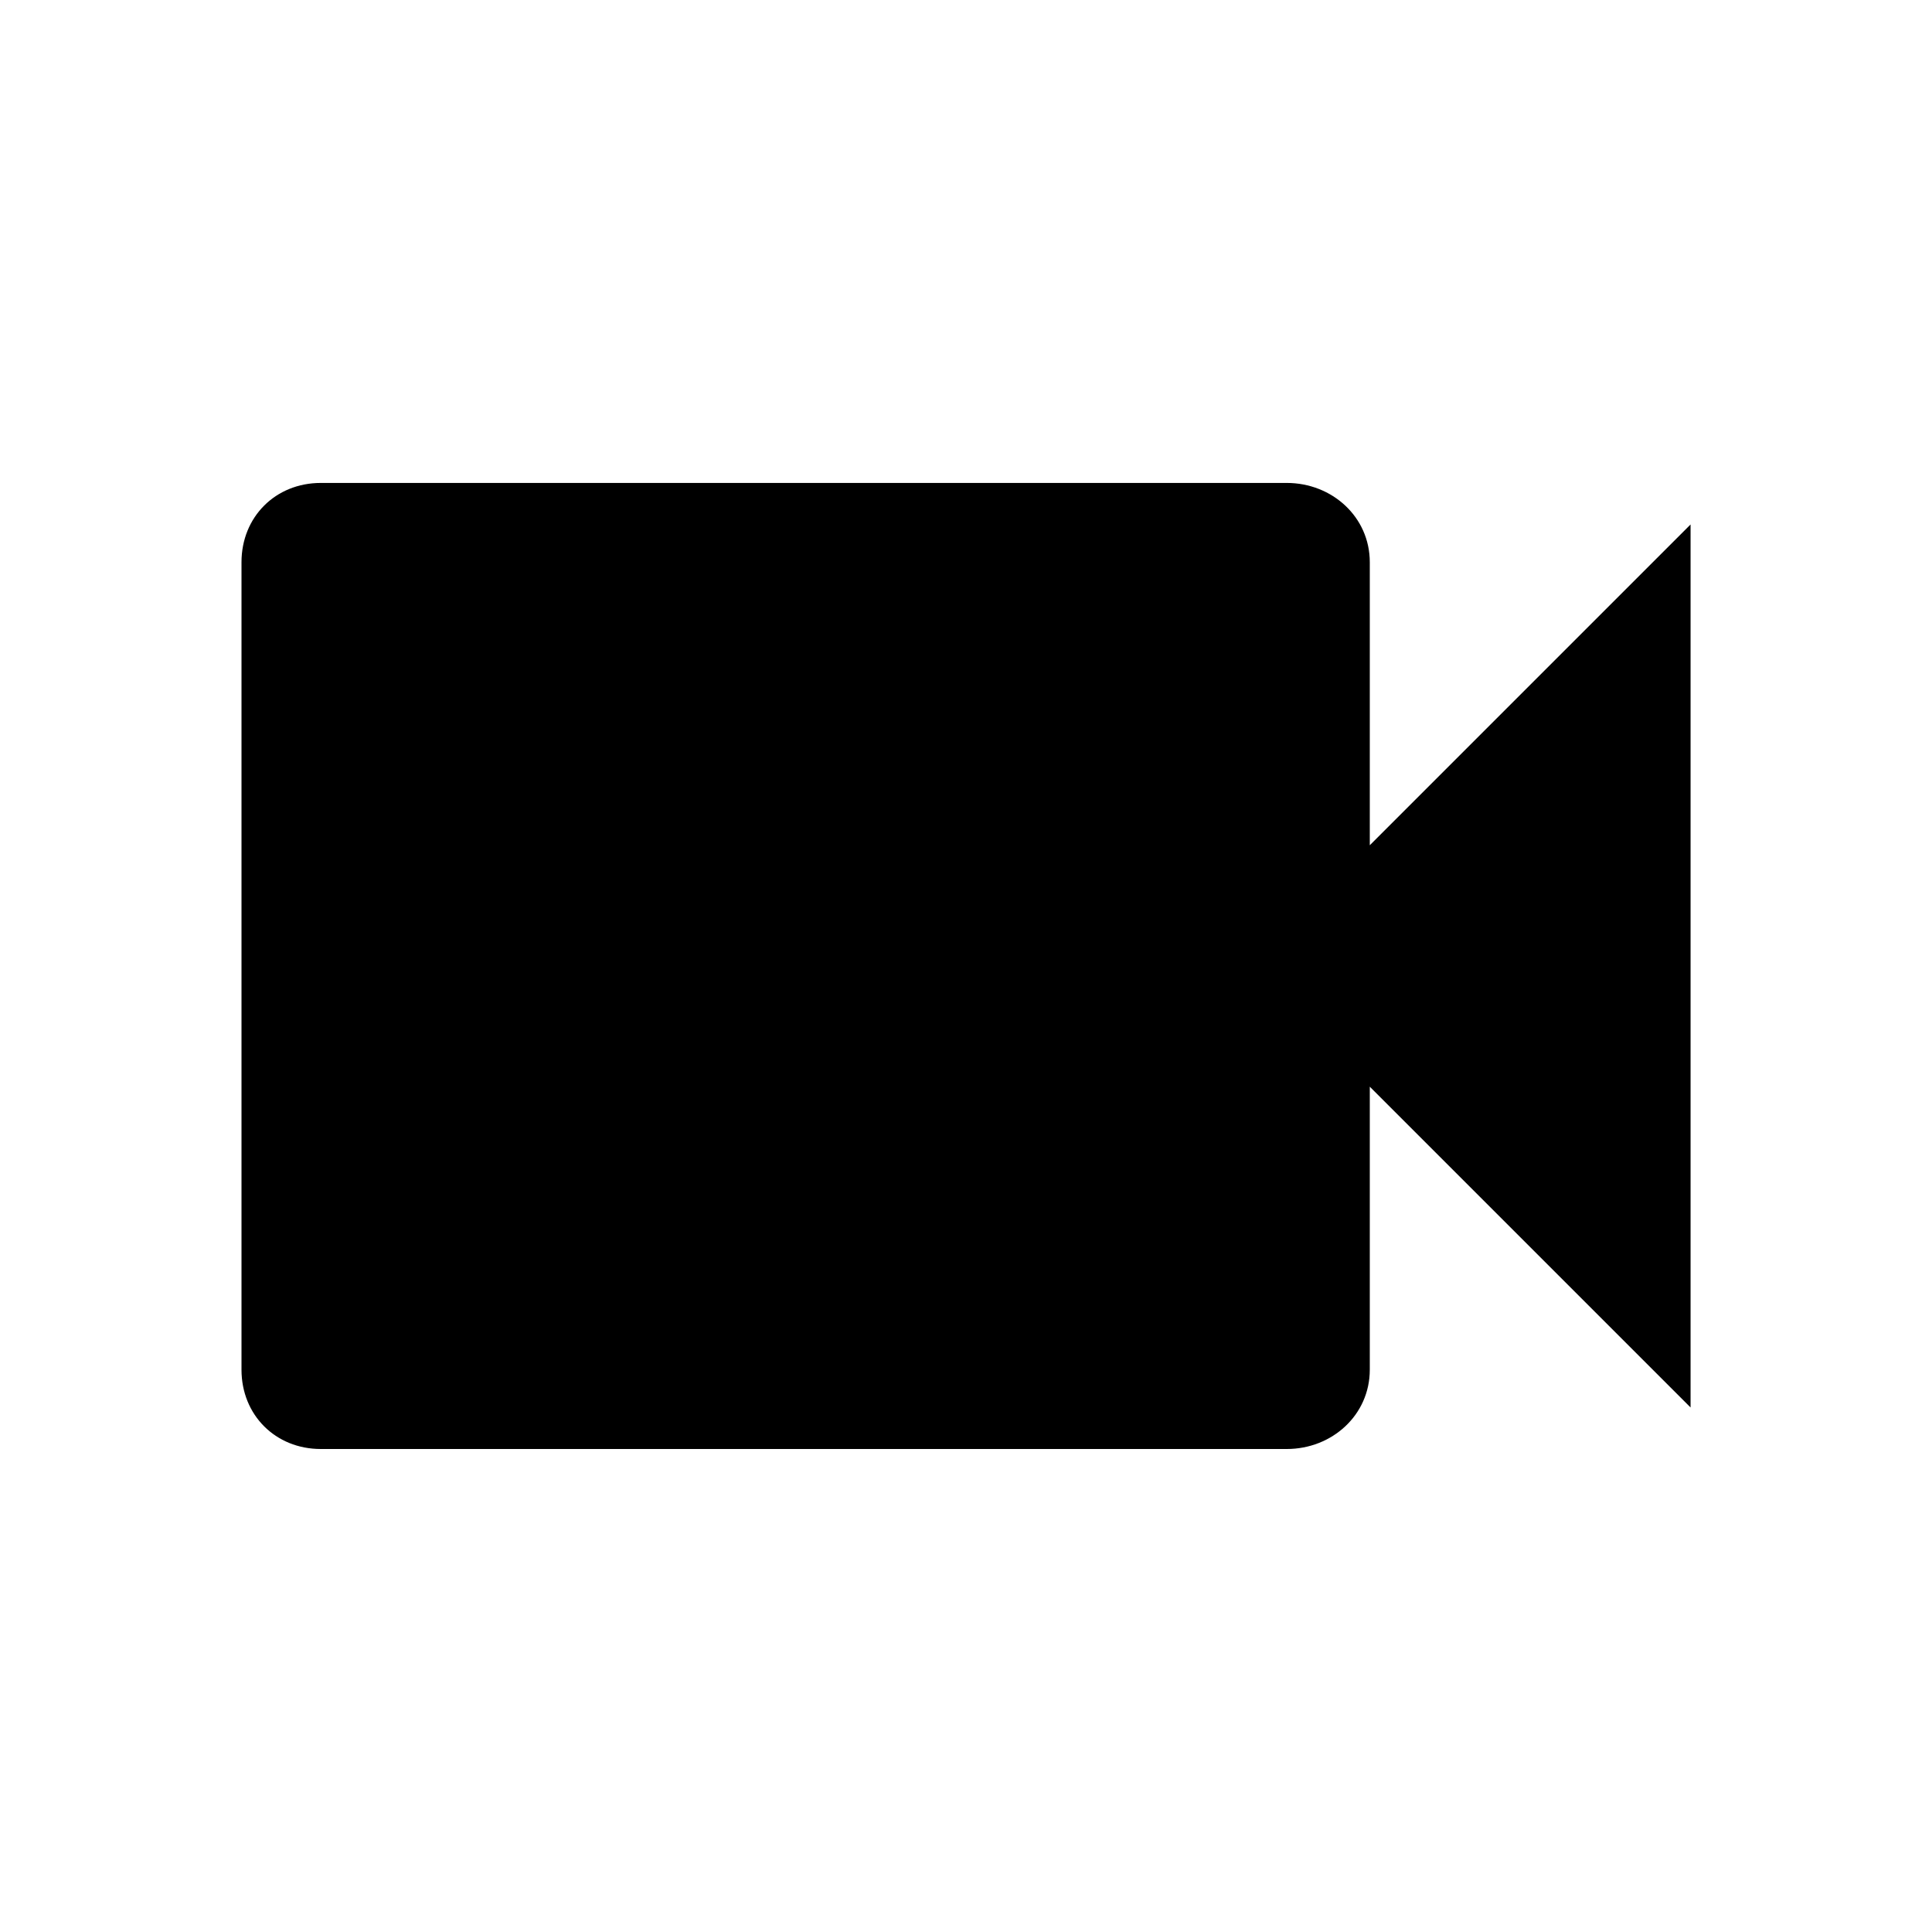
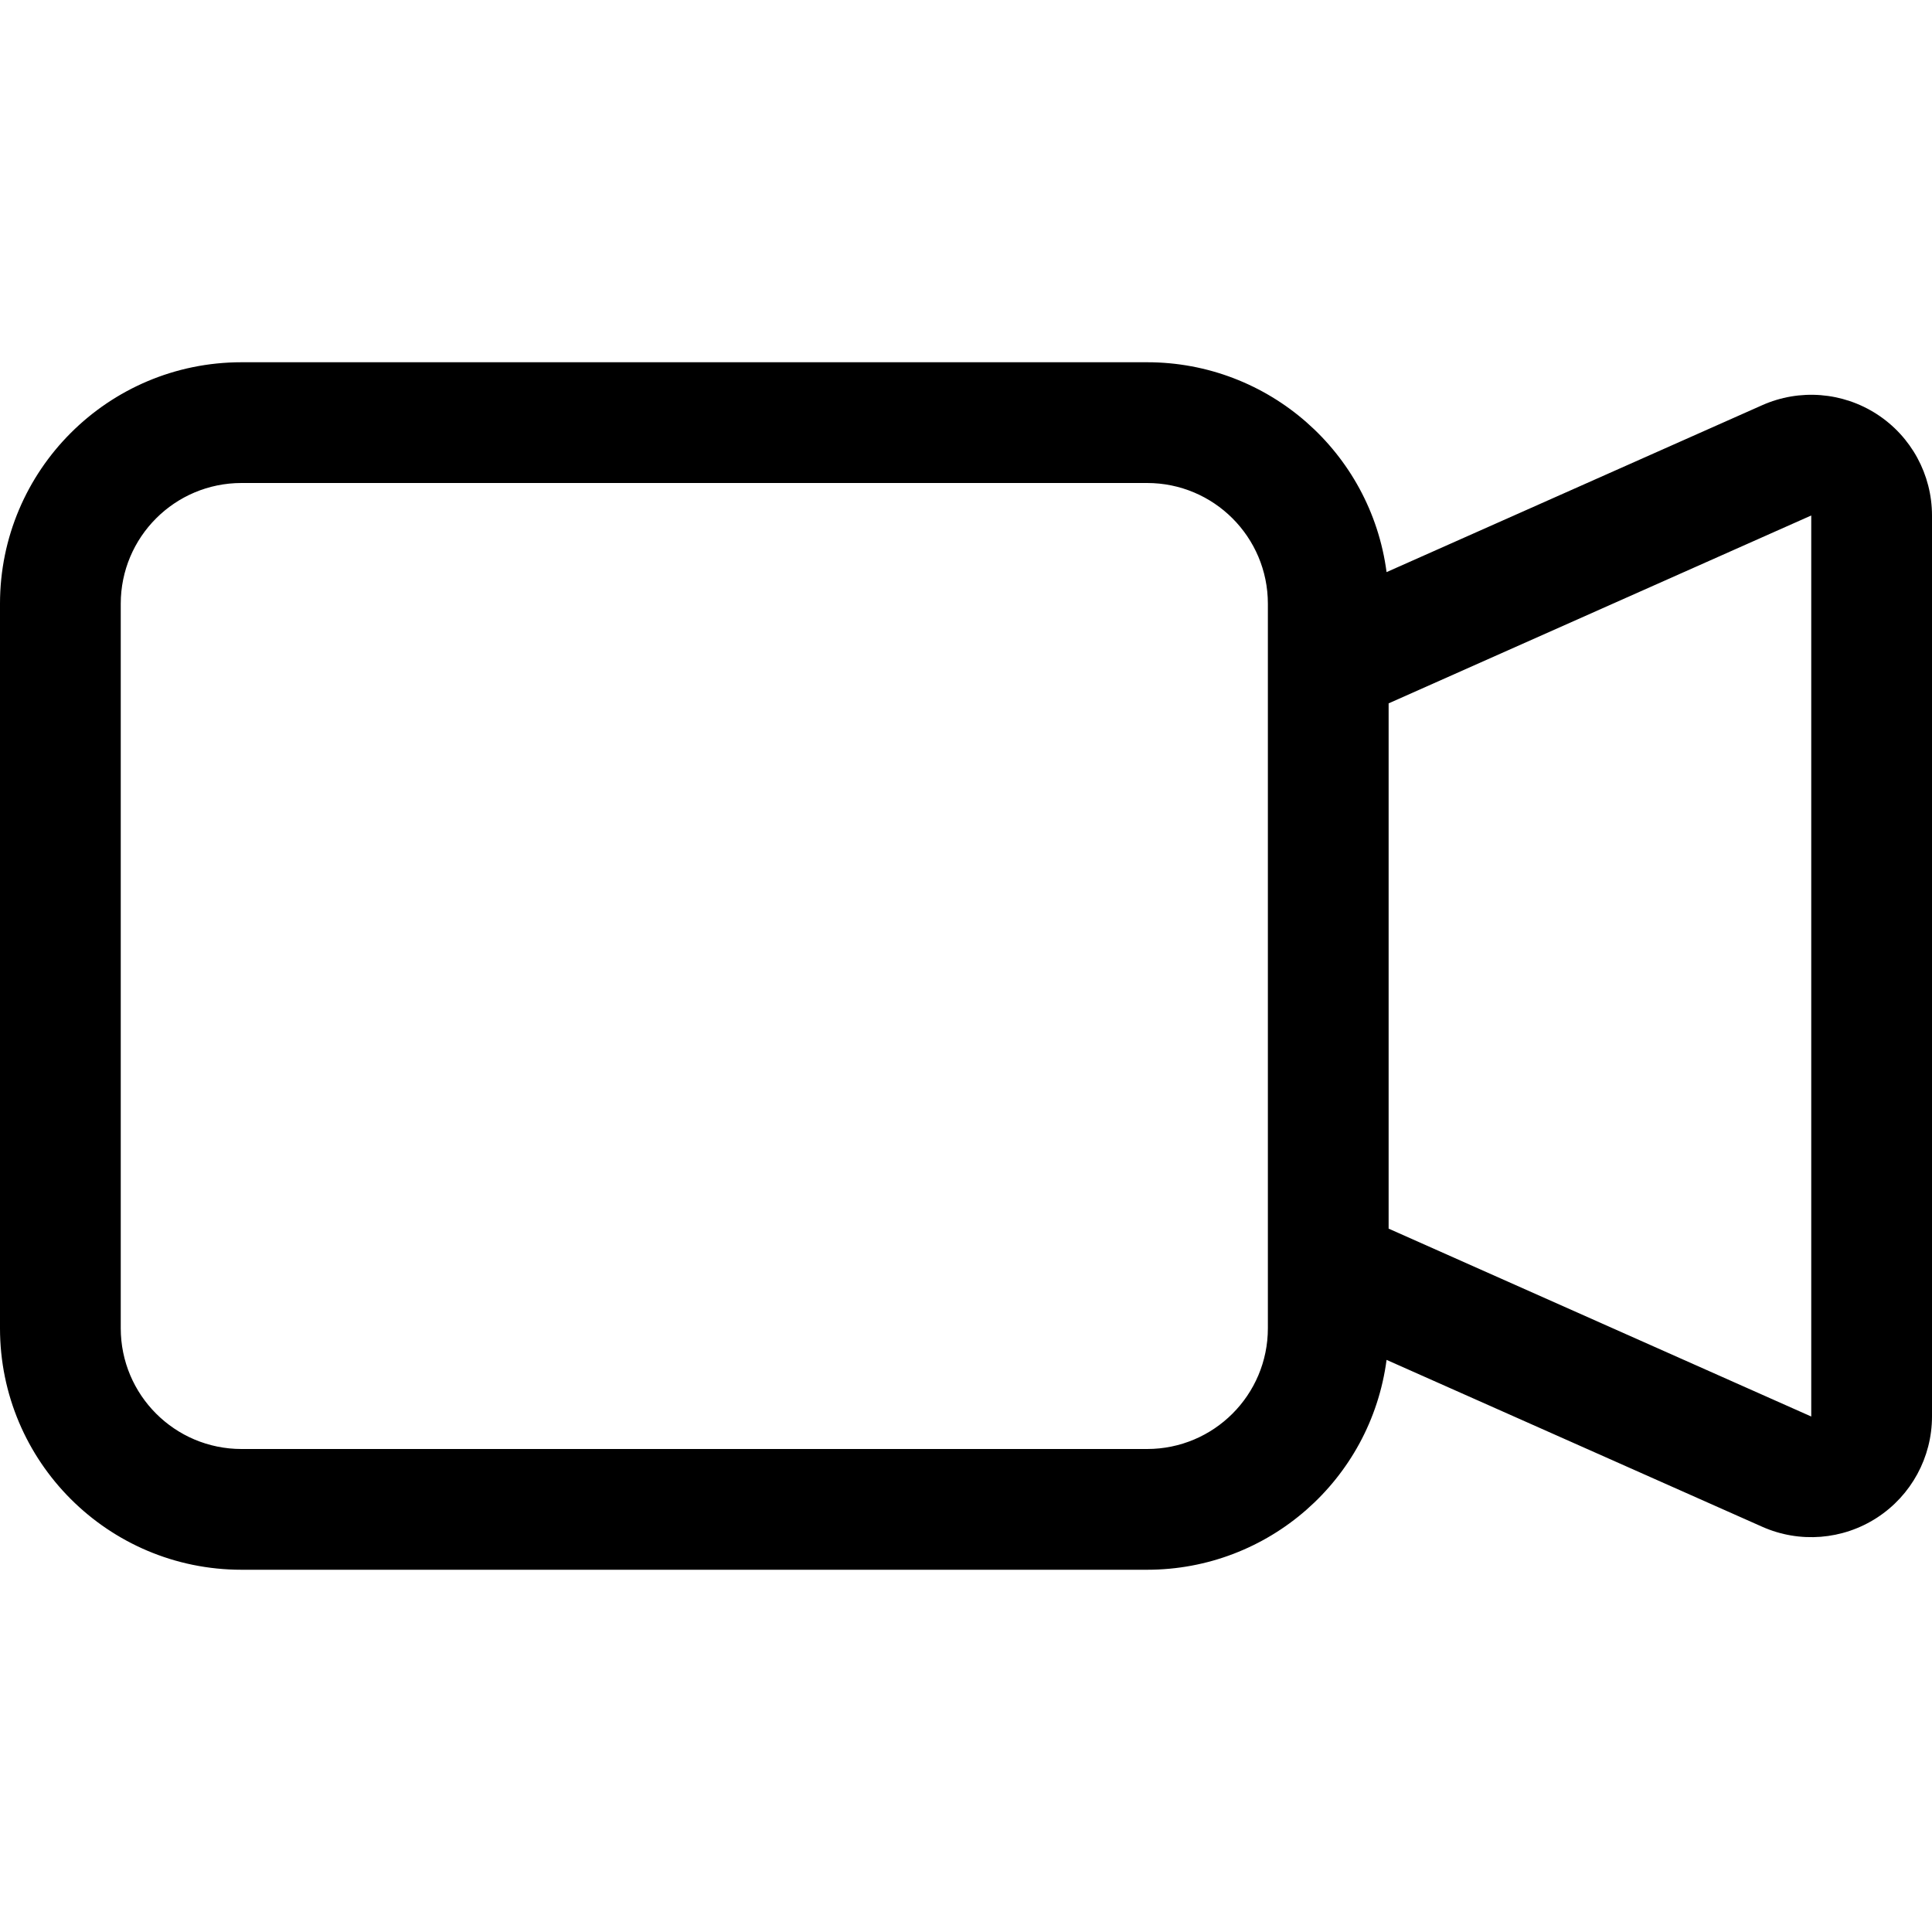
- <svg xmlns="http://www.w3.org/2000/svg" version="1.1" width="32" height="32" viewBox="0 0 32 32">
-   <path d="M22.688 14l5.313-5.313v14.625l-5.313-5.313v4.688c0 0.75-0.625 1.313-1.375 1.313h-16c-0.75 0-1.313-0.563-1.313-1.313v-13.375c0-0.75 0.563-1.313 1.313-1.313h16c0.75 0 1.375 0.563 1.375 1.313v4.688z" />
+ <svg xmlns="http://www.w3.org/2000/svg" width="1em" height="1em" viewBox="0 0 16 16" class="bi bi-camera-video" fill="currentColor">
+   <path fill-rule="evenodd" d="M0 5a2 2 0 0 1 2-2h7.5a2 2 0 0 1 1.983 1.738l3.11-1.382A1 1 0 0 1 16 4.269v7.462a1 1 0 0 1-1.406.913l-3.111-1.382A2 2 0 0 1 9.5 13H2a2 2 0 0 1-2-2V5zm11.5 5.175l3.5 1.556V4.269l-3.5 1.556v4.35zM2 4a1 1 0 0 0-1 1v6a1 1 0 0 0 1 1h7.5a1 1 0 0 0 1-1V5a1 1 0 0 0-1-1H2z" />
</svg>
